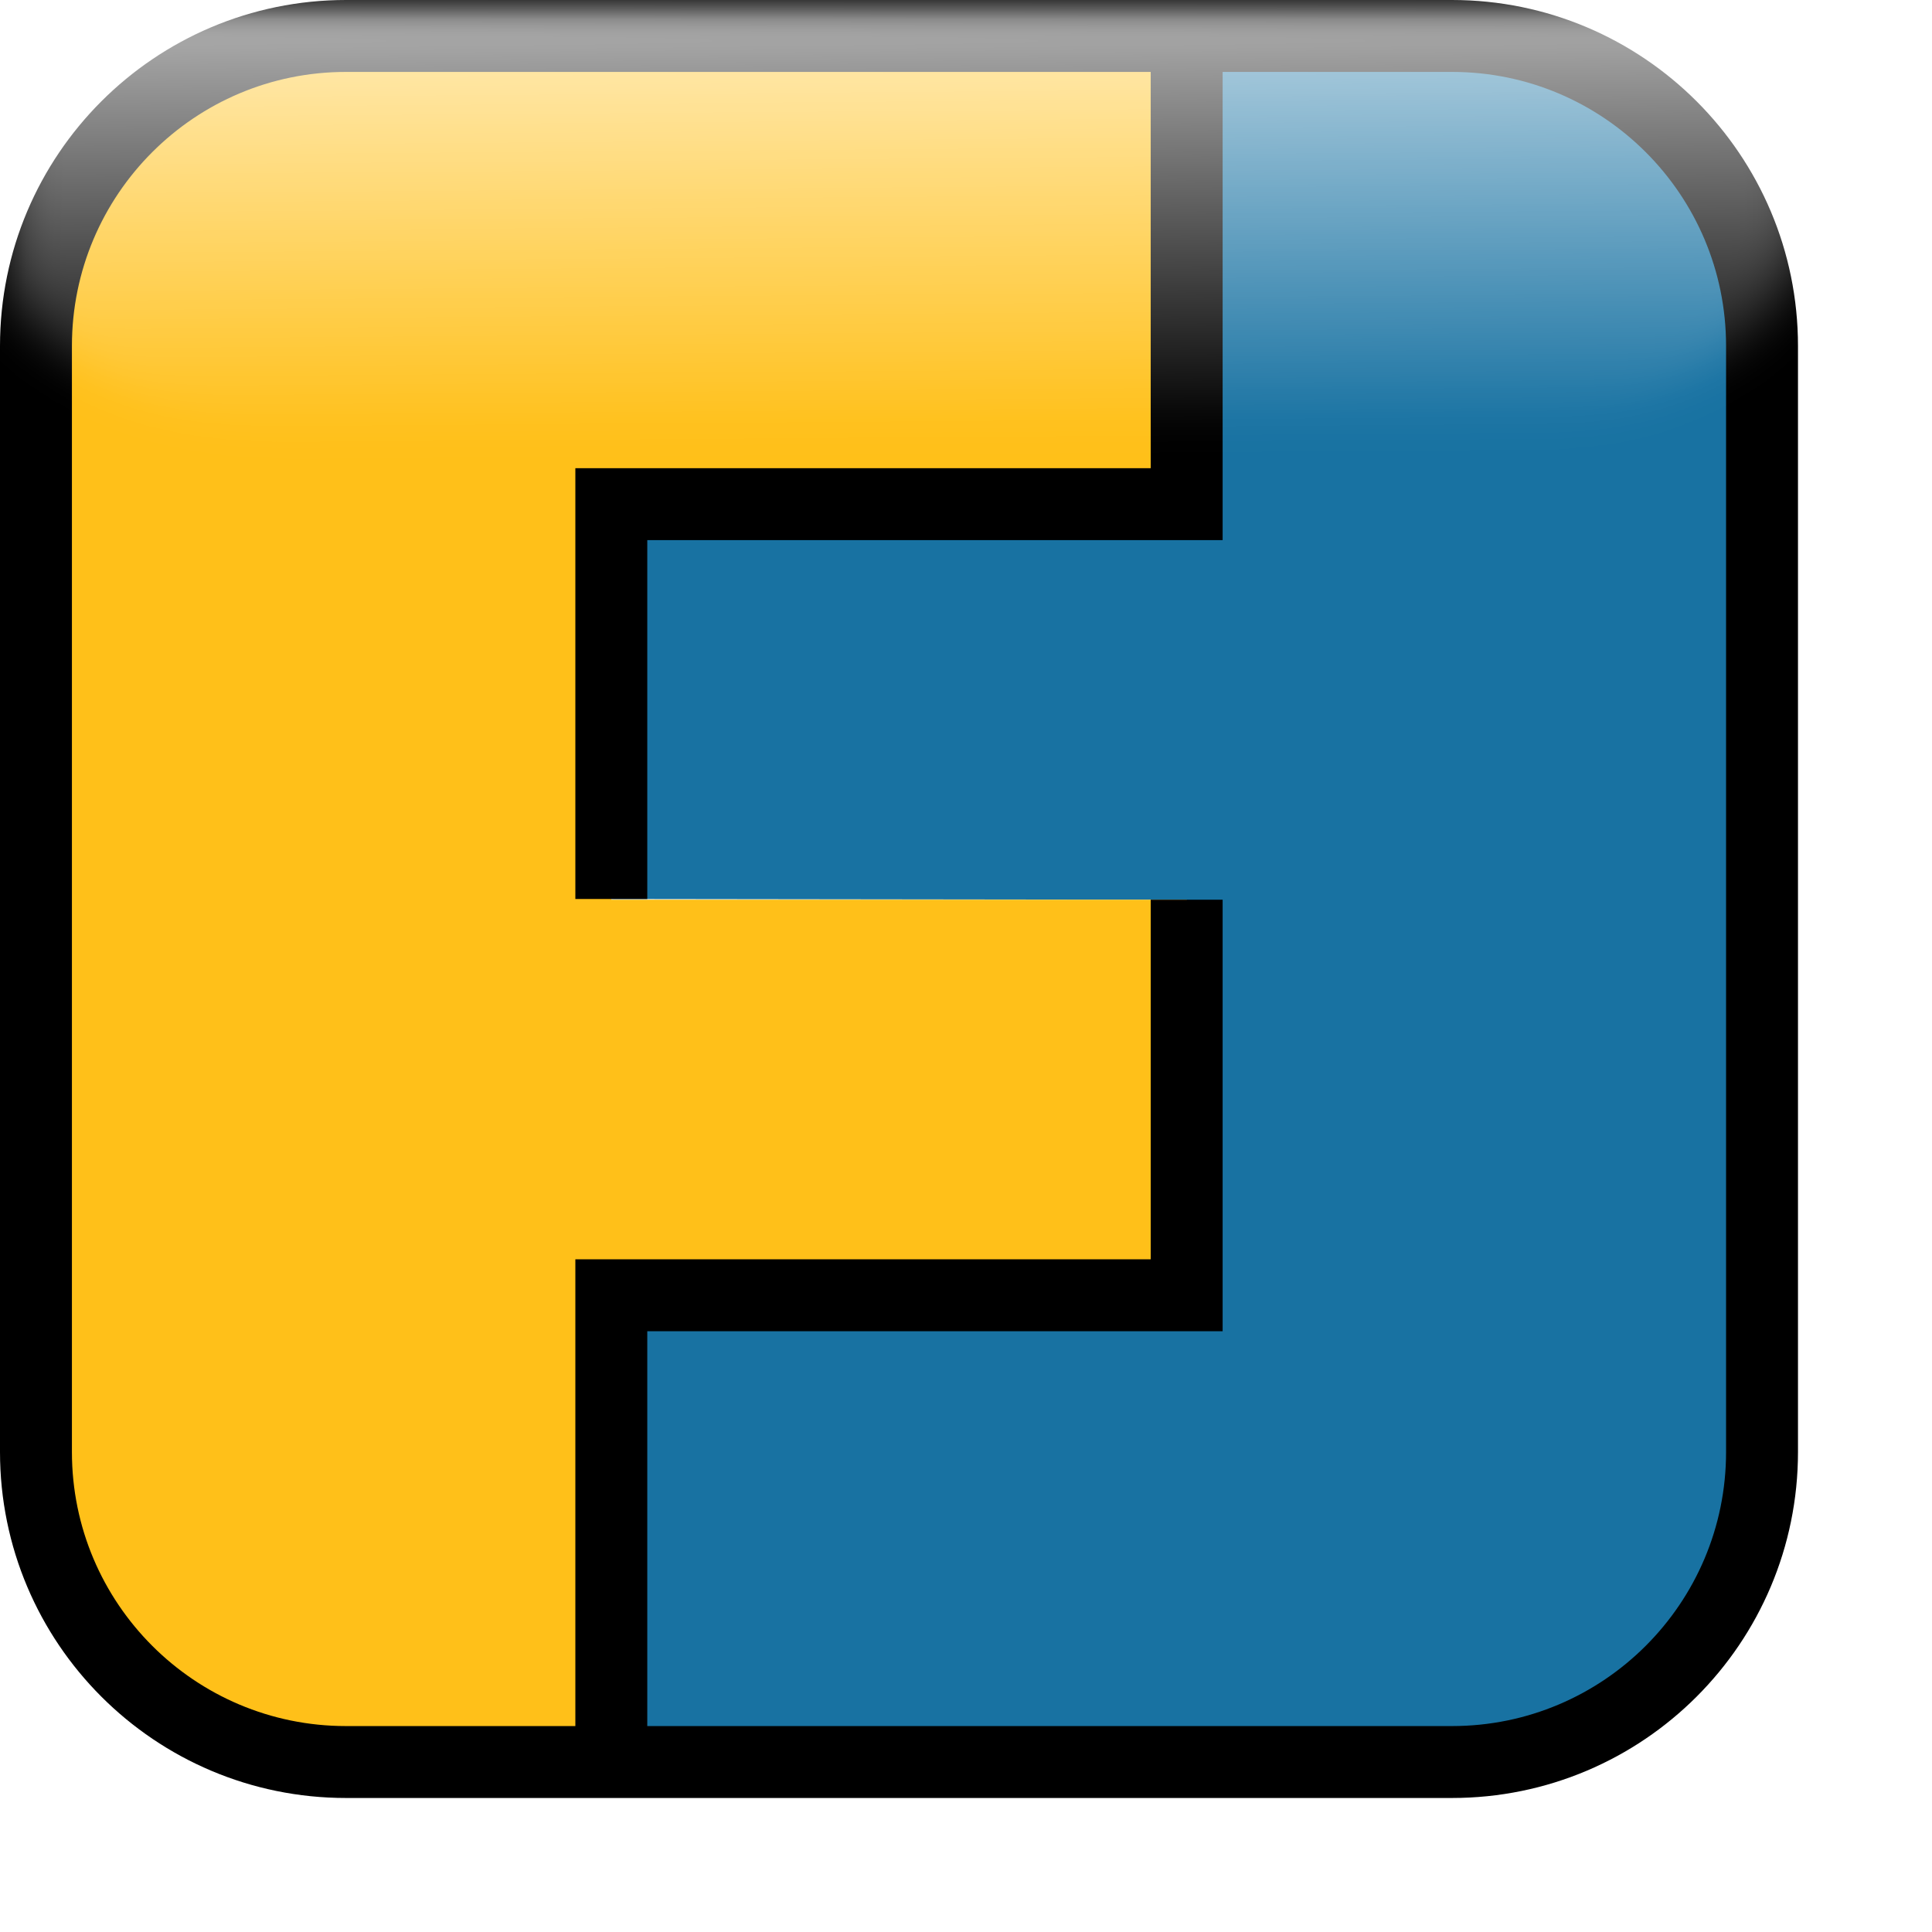
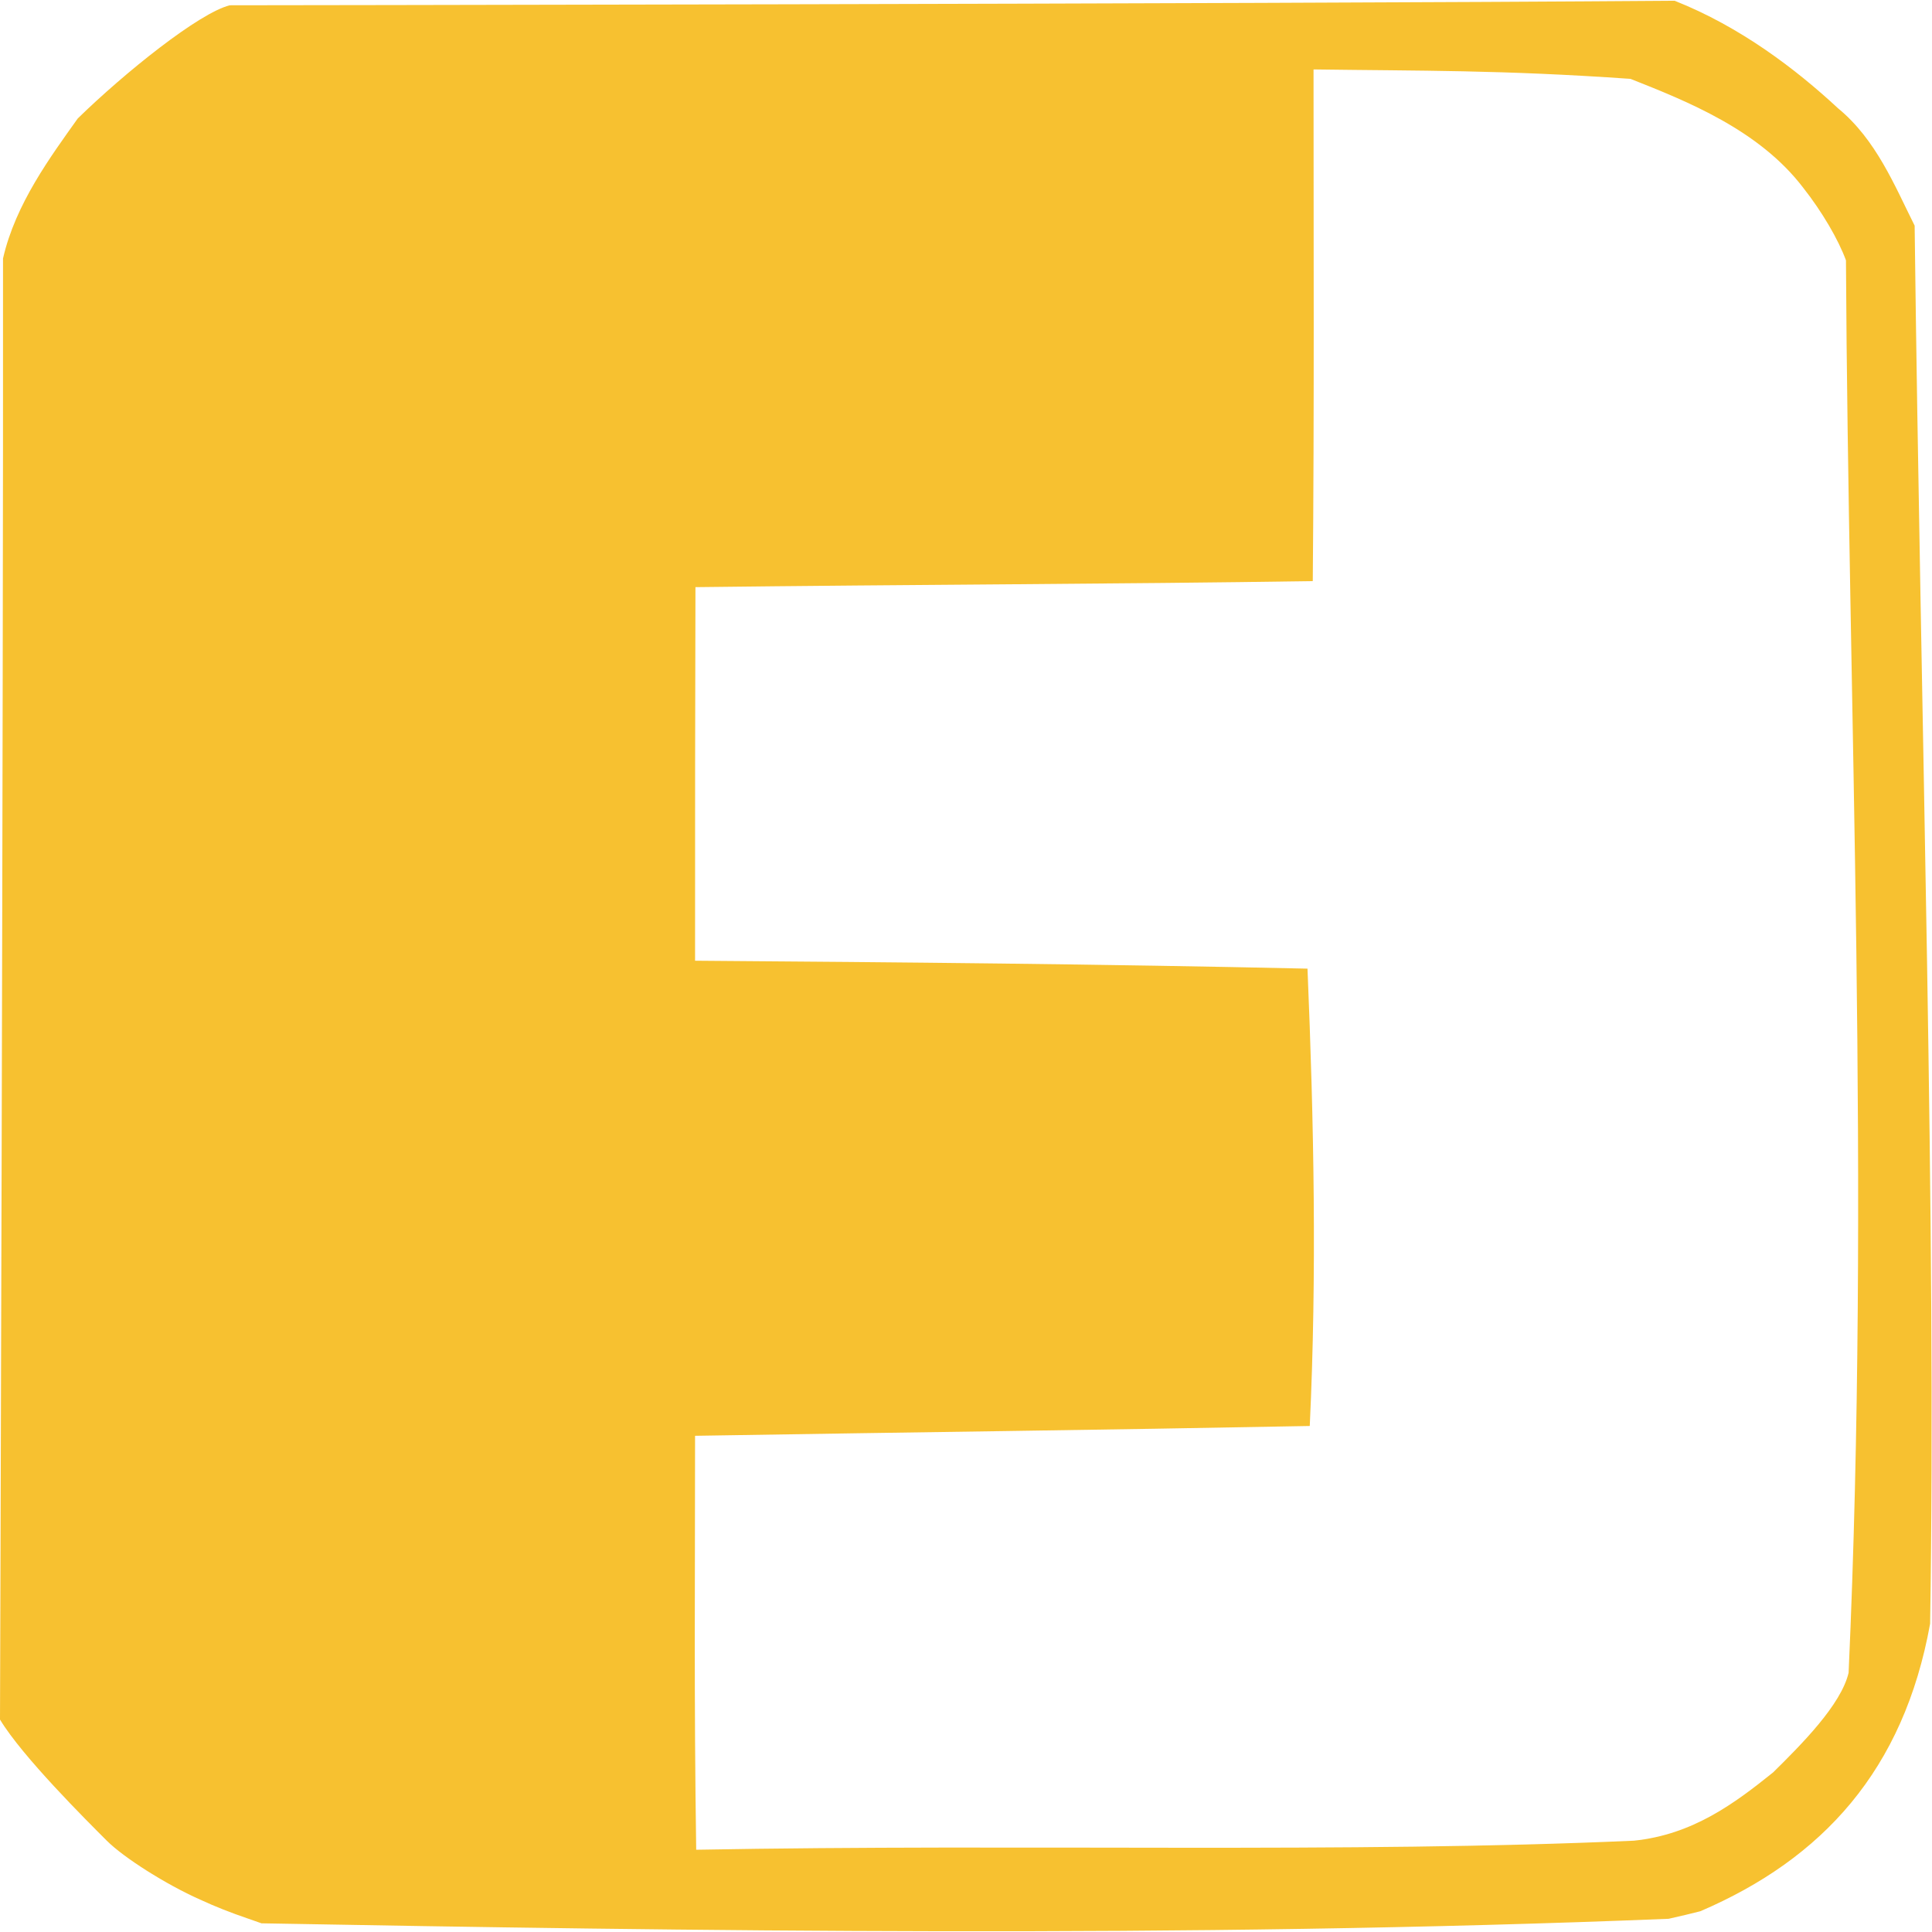
- <svg xmlns="http://www.w3.org/2000/svg" xmlns:xlink="http://www.w3.org/1999/xlink" width="222mm" height="222mm" version="1.1" id="svg870">
-   <defs id="defs840">
-     <linearGradient id="linearGradient10623" x1="44.948" x2="54.103" y2="46.797" gradientTransform="scale(1,0.54545)" gradientUnits="userSpaceOnUse">
-       <stop stop-color="#fff" stop-opacity=".744" offset="0" id="stop10619" style="stop-color:#ffffff;stop-opacity:0.798" />
-       <stop stop-color="#fff" stop-opacity="0" offset="1" id="stop10621" />
-     </linearGradient>
-     <linearGradient id="linearGradient4011" x1="44.948" x2="54.103" y2="46.797" gradientTransform="scale(1,0.54545)" gradientUnits="userSpaceOnUse">
-       <stop stop-color="#fff" stop-opacity=".744" offset="0" id="stop824" />
-       <stop stop-color="#fff" stop-opacity="0" offset="1" id="stop826" />
-     </linearGradient>
-     <linearGradient id="linearGradient4021" x1="52.017" x2="42.868" y1="96" y2="41.838" gradientTransform="matrix(1,0,0,0.5,0,48)" gradientUnits="userSpaceOnUse">
-       <stop stop-opacity=".5" offset="0" id="stop829" />
-       <stop stop-color="#818080" stop-opacity="0" offset="1" id="stop831" />
-     </linearGradient>
-     <filter id="filter4055" x="-0.03" y="-0.12" width="1.06" height="1.24">
-       <feGaussianBlur stdDeviation="1.2" id="feGaussianBlur834" />
-     </filter>
-     <filter id="filter4059" x="-0.03" y="-0.122" width="1.06" height="1.244">
-       <feGaussianBlur stdDeviation="1.22" id="feGaussianBlur837" />
-     </filter>
-     <linearGradient id="linearGradient4011-3" x1="44.948" x2="54.103" y2="46.797" gradientTransform="scale(1,0.54545)" gradientUnits="userSpaceOnUse">
-       <stop stop-color="#fff" stop-opacity=".744" offset="0" id="stop824-0" />
-       <stop stop-color="#fff" stop-opacity="0" offset="1" id="stop826-0" />
-     </linearGradient>
-     <filter id="filter4059-2" x="-0.03" y="-0.122" width="1.06" height="1.244">
-       <feGaussianBlur stdDeviation="1.22" id="feGaussianBlur837-2" />
-     </filter>
-     <filter id="filter4055-8" x="-0.03" y="-0.12" width="1.06" height="1.24">
-       <feGaussianBlur stdDeviation="1.2" id="feGaussianBlur834-6" />
-     </filter>
-     <linearGradient xlink:href="#linearGradient10623" id="linearGradient9786" x1="50.775" y1="2.538" x2="51.142" y2="38.035" gradientUnits="userSpaceOnUse" gradientTransform="matrix(1.043546,0,0,1.059551,-2.445418,-4.832303)" />
-     <filter style="color-interpolation-filters:sRGB" id="filter10270" x="-0.036" y="-0.095" width="1.073" height="1.19">
-       <feGaussianBlur stdDeviation="1.519" id="feGaussianBlur10272" />
-     </filter>
-   </defs>
-   <g transform="translate(-6.24984,-15.62326)" display="none" fill="none" stroke="#000000" stroke-width="4" id="g858">
-     <path d="M 64,0 V 26 H 32 V 48 H 64 V 70 H 32 v 26" id="path854" />
-     <rect width="96" height="96" rx="16" ry="16" stroke-linecap="round" stroke-linejoin="round" id="rect856" x="0" y="0" />
-   </g>
-   <g id="layer2" style="display:inline" transform="translate(-8.24984,-17.62326)">
-     <path style="fill:#1872a2;fill-opacity:1;stroke:none;stroke-width:7.809px;stroke-linecap:butt;stroke-linejoin:miter;stroke-opacity:1" d="m 273.74,783.172 h 374.81 c 70.625,0.349 123.267,-58.576 124.636,-124.636 V 146.551 C 772.055,87.963 716.971,32.879 658.383,31.748 L 523.613,33.553 V 236.575 H 273.74 v 171.476 l 249.873,0.312 V 580.15 H 273.74 v 203.022" id="path1862" />
-     <path style="fill:#ffc019;fill-opacity:1;stroke:none;stroke-width:7.809px;stroke-linecap:butt;stroke-linejoin:miter;stroke-opacity:1" d="M 523.613,33.553 V 236.575 l -249.873,-0.313 -1.6e-4,172.1 h 249.873 v 171.476 l -249.873,0.312 V 782.86 H 134.375 C 90.568,783.197 19.435,719.771 21.874,670.359 V 154.959 C 23.808,99.773 76.892,30.573 145.391,31.442 Z" id="path1409" />
-     <path style="fill:none;stroke:#000000;stroke-width:31.234;stroke-linecap:butt;stroke-linejoin:miter;stroke-miterlimit:4;stroke-dasharray:none;stroke-opacity:1" d="M 523.613,33.553 V 236.575 H 273.74 v 171.476" id="path1405" />
-     <path style="fill:none;stroke:#000000;stroke-width:31.234;stroke-linecap:butt;stroke-linejoin:miter;stroke-miterlimit:4;stroke-dasharray:none;stroke-opacity:1" d="M 523.613,408.363 V 580.15 H 273.74 v 203.022" id="path1407" />
-     <rect style="fill:none;stroke:#000000;stroke-width:31.234;stroke-miterlimit:4;stroke-dasharray:none;stop-color:#000000" id="rect1167" width="749.62" height="749.62" x="23.867" y="33.24" ry="134.661" />
-     <rect style="mix-blend-mode:normal;fill:url(#linearGradient9786);fill-opacity:1;stroke:none;stroke-width:5.258;stroke-miterlimit:4;stroke-dasharray:none;filter:url(#filter10270);stop-color:#000000" id="rect9746" width="100.357" height="38.384" x="-0.358" y="-2.713" ry="18.272" transform="matrix(7.892728,0,0,5.60194,4.055518,7.411827)" />
-   </g>
+ <svg xmlns="http://www.w3.org/2000/svg" xml:space="preserve" viewBox="0 0 512 512">
+   <path d="m69.3 509.7-3.7-1.3c-4.4-1.5-8.5-3.1-12.6-5-9-4-20.2-11.1-24.7-15.6C23 482.5 5.9 465.5 0 455.7c0 0 .9-267.8.8-387.2C4.1 54 13.5 41.4 20.6 31.4c12.5-12.2 32.2-28 40.3-30 0 0 264.4-.3 382.9-1.2 17.4 6.9 32.1 18.1 43.3 28.5 10.1 8.3 15 20.5 20.3 31.1 1.6 131.9 5.8 264.6 4.1 370.5-7 38.8-28.5 62.3-60.9 76.2-1.9.5-5.7 1.4-8.4 2-128.2 5.2-261.5 3.2-372.9 1.2M433 487.8c15.6-1.6 26.7-9.9 36.9-18.1 7.5-7.4 18-17.9 20-26.4 5.8-128.7-.1-256.7-.7-374.3-2-5.5-6.4-13-11.3-19.2-11.7-15.4-30.9-23-45.8-28.9-34.3-2.4-55.7-2.1-84-2.5 0 45.2.2 90.4-.2 135.6-52.7.8-105.6.9-163.6 1.6-.1 34.9-.1 61.4-.1 99 54.1.4 108.3.9 162.3 2.1 1.7 40.8 2.5 80.9.6 121.2-57.3 1.1-102 1.6-162.9 2.6 0 38.6-.3 68.9.3 109.7 86.9-1.6 172.9 1 248.5-2.4" style="fill:#f7c130" />
</svg>
